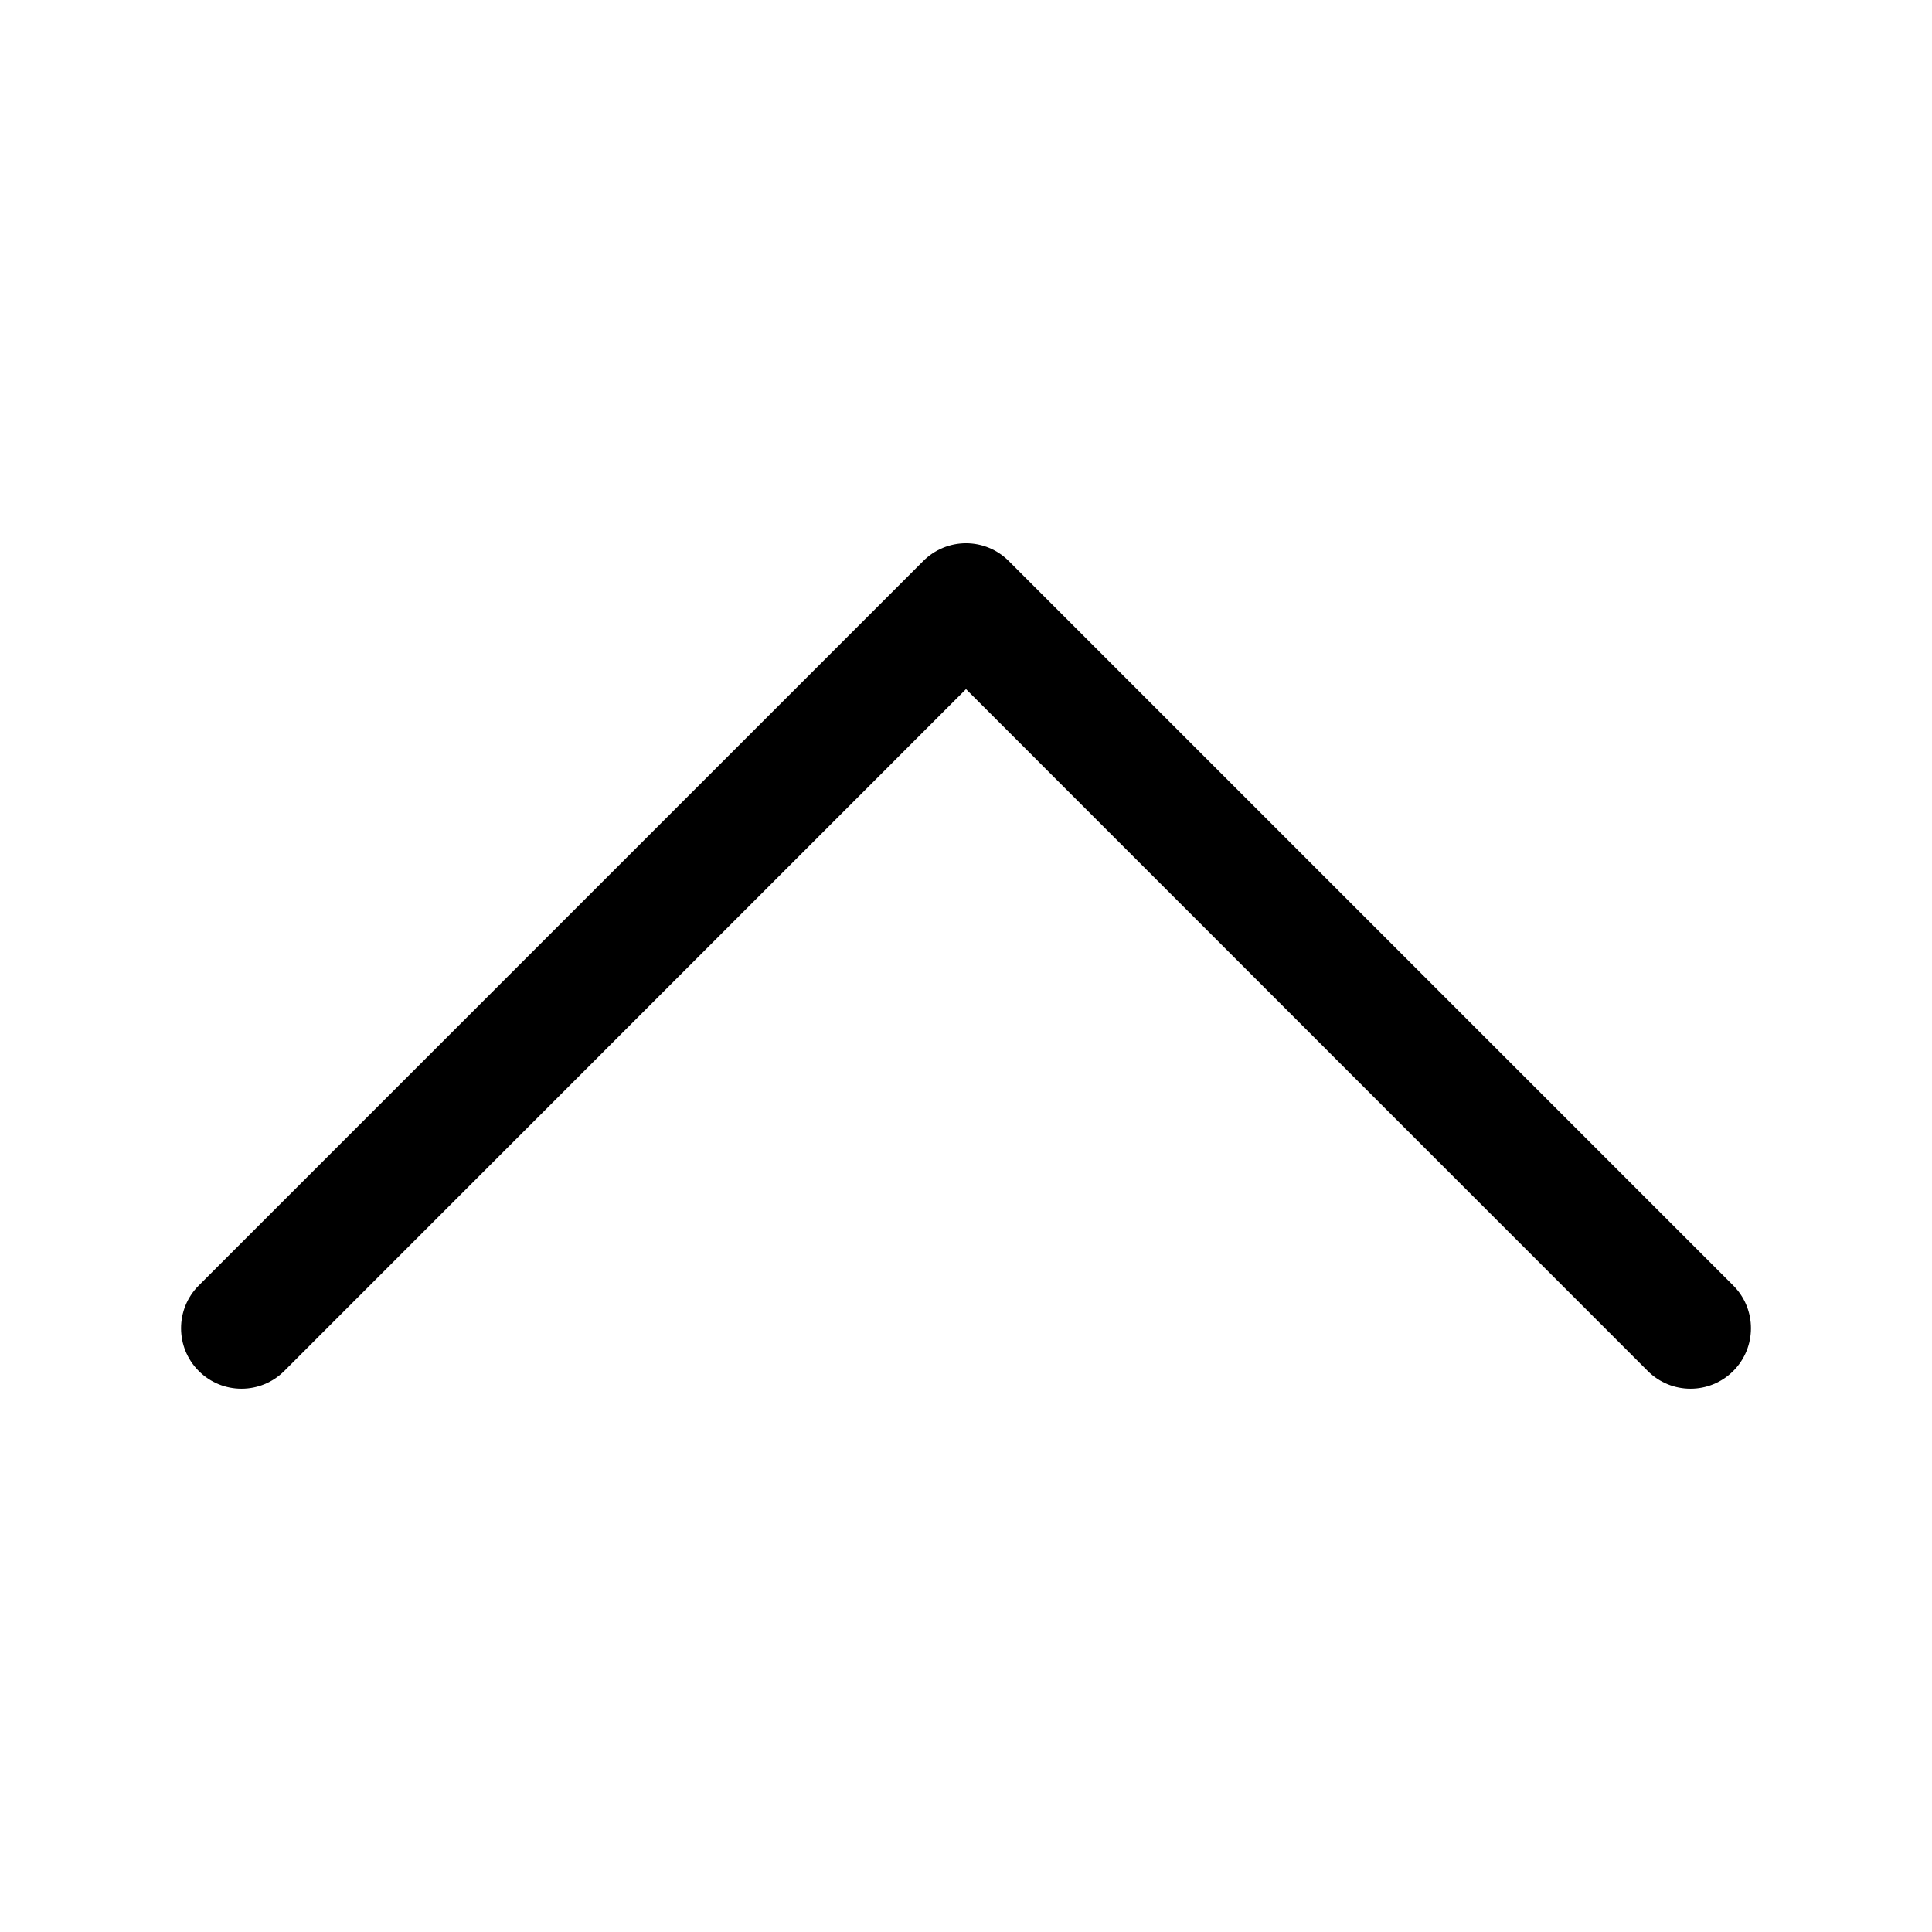
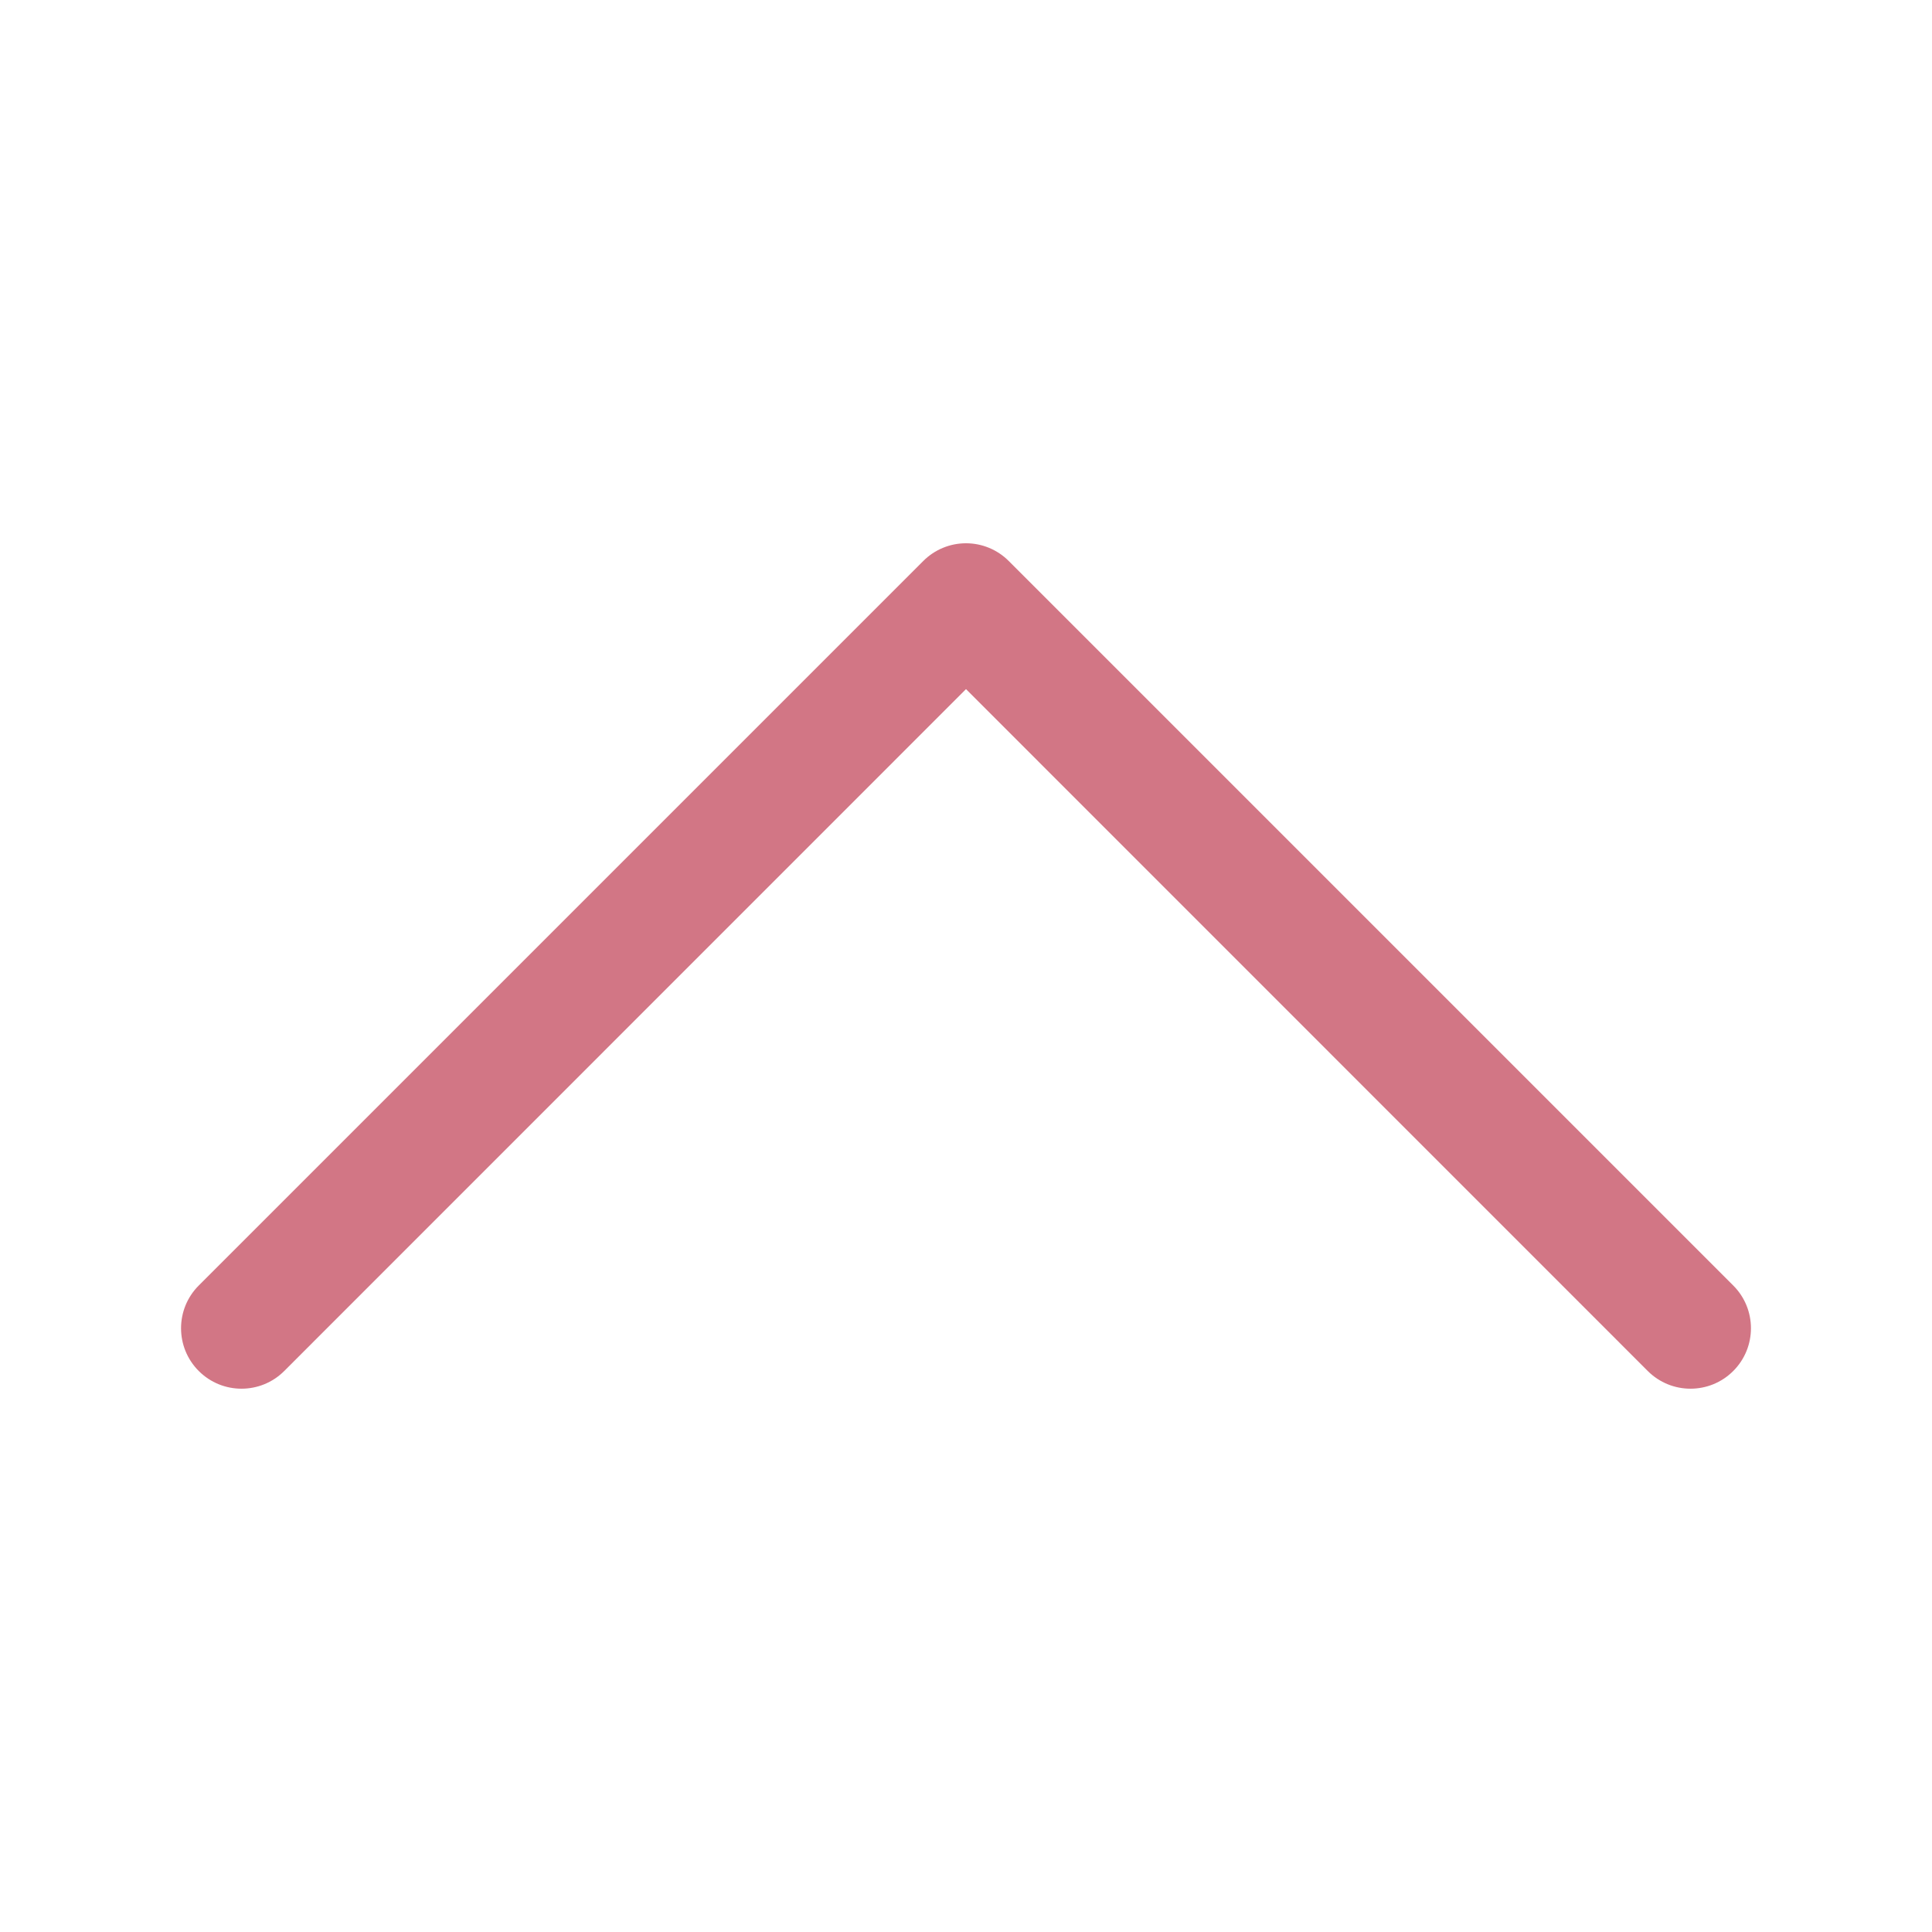
- <svg xmlns="http://www.w3.org/2000/svg" width="16" height="16" fill="currentColor" class="bi bi-chevron-up" viewBox="0 0 16 16">
+ <svg xmlns="http://www.w3.org/2000/svg" width="16" height="16" fill="#D27685" class="bi bi-chevron-up" viewBox="0 0 16 16">
  <path fill-rule="evenodd" d="M7.646 4.646a.5.5 0 0 1 .708 0l6 6a.5.5 0 0 1-.708.708L8 5.707l-5.646 5.647a.5.5 0 0 1-.708-.708l6-6z" />
</svg>
